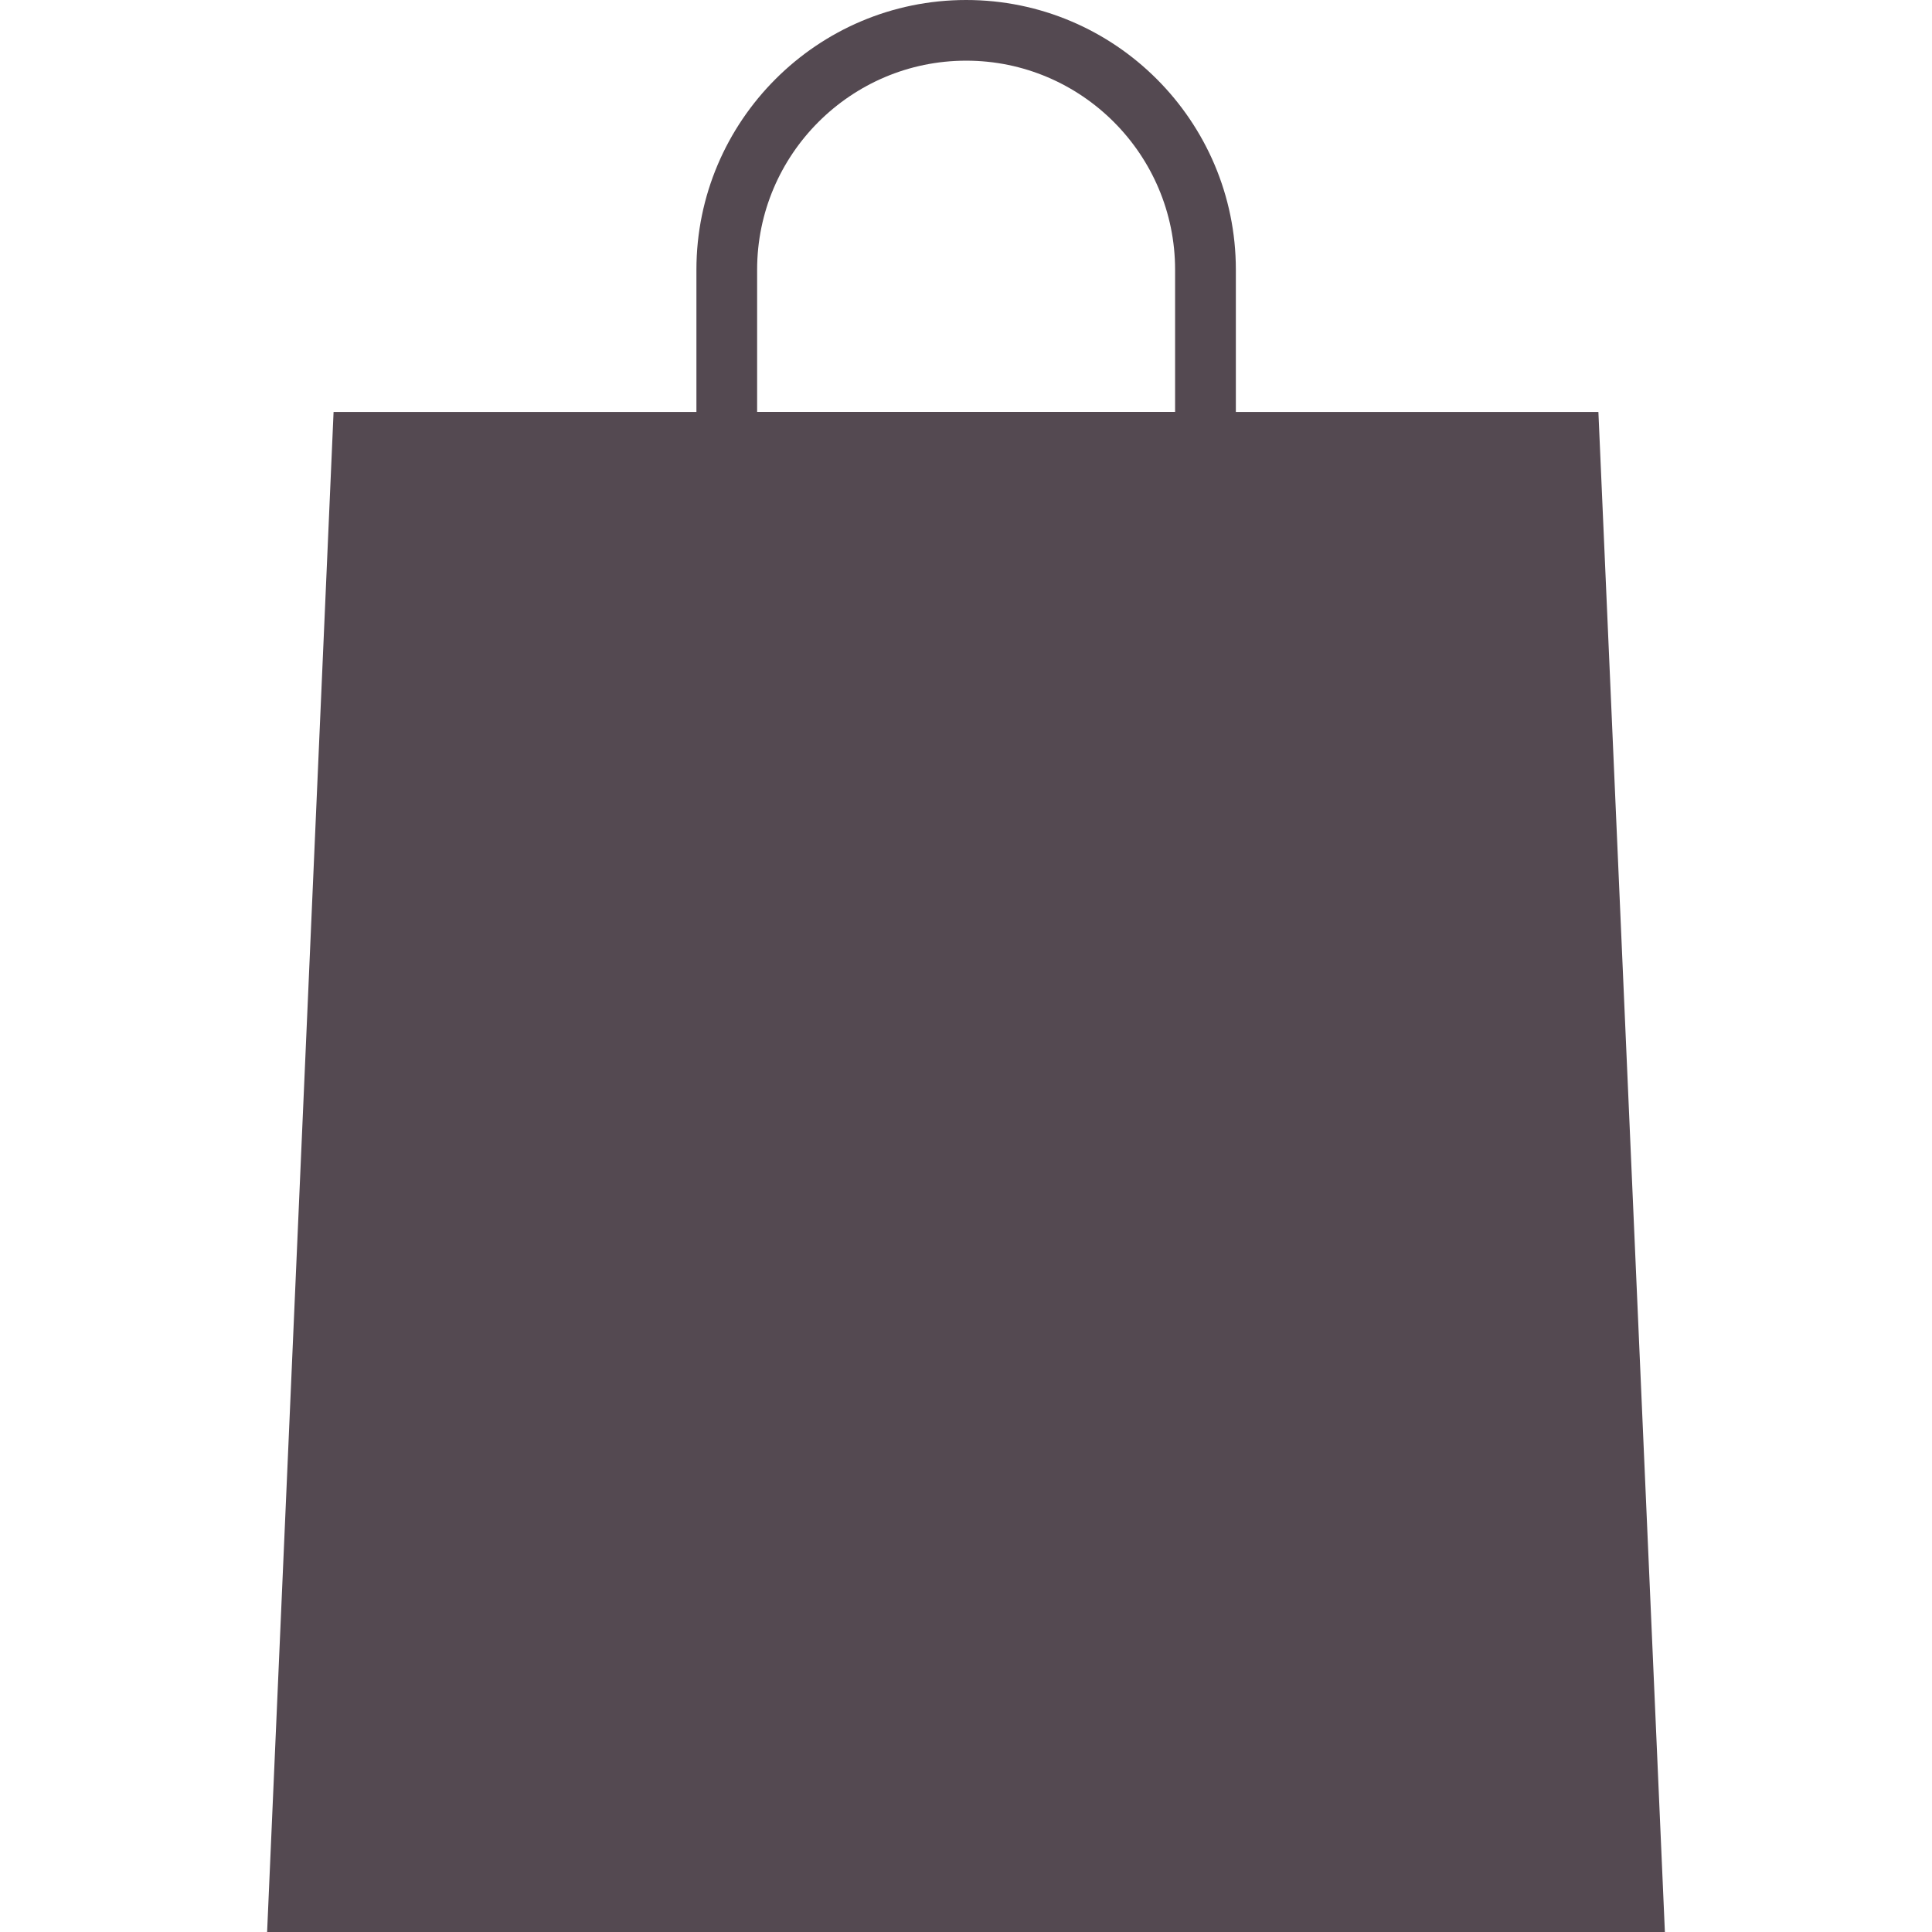
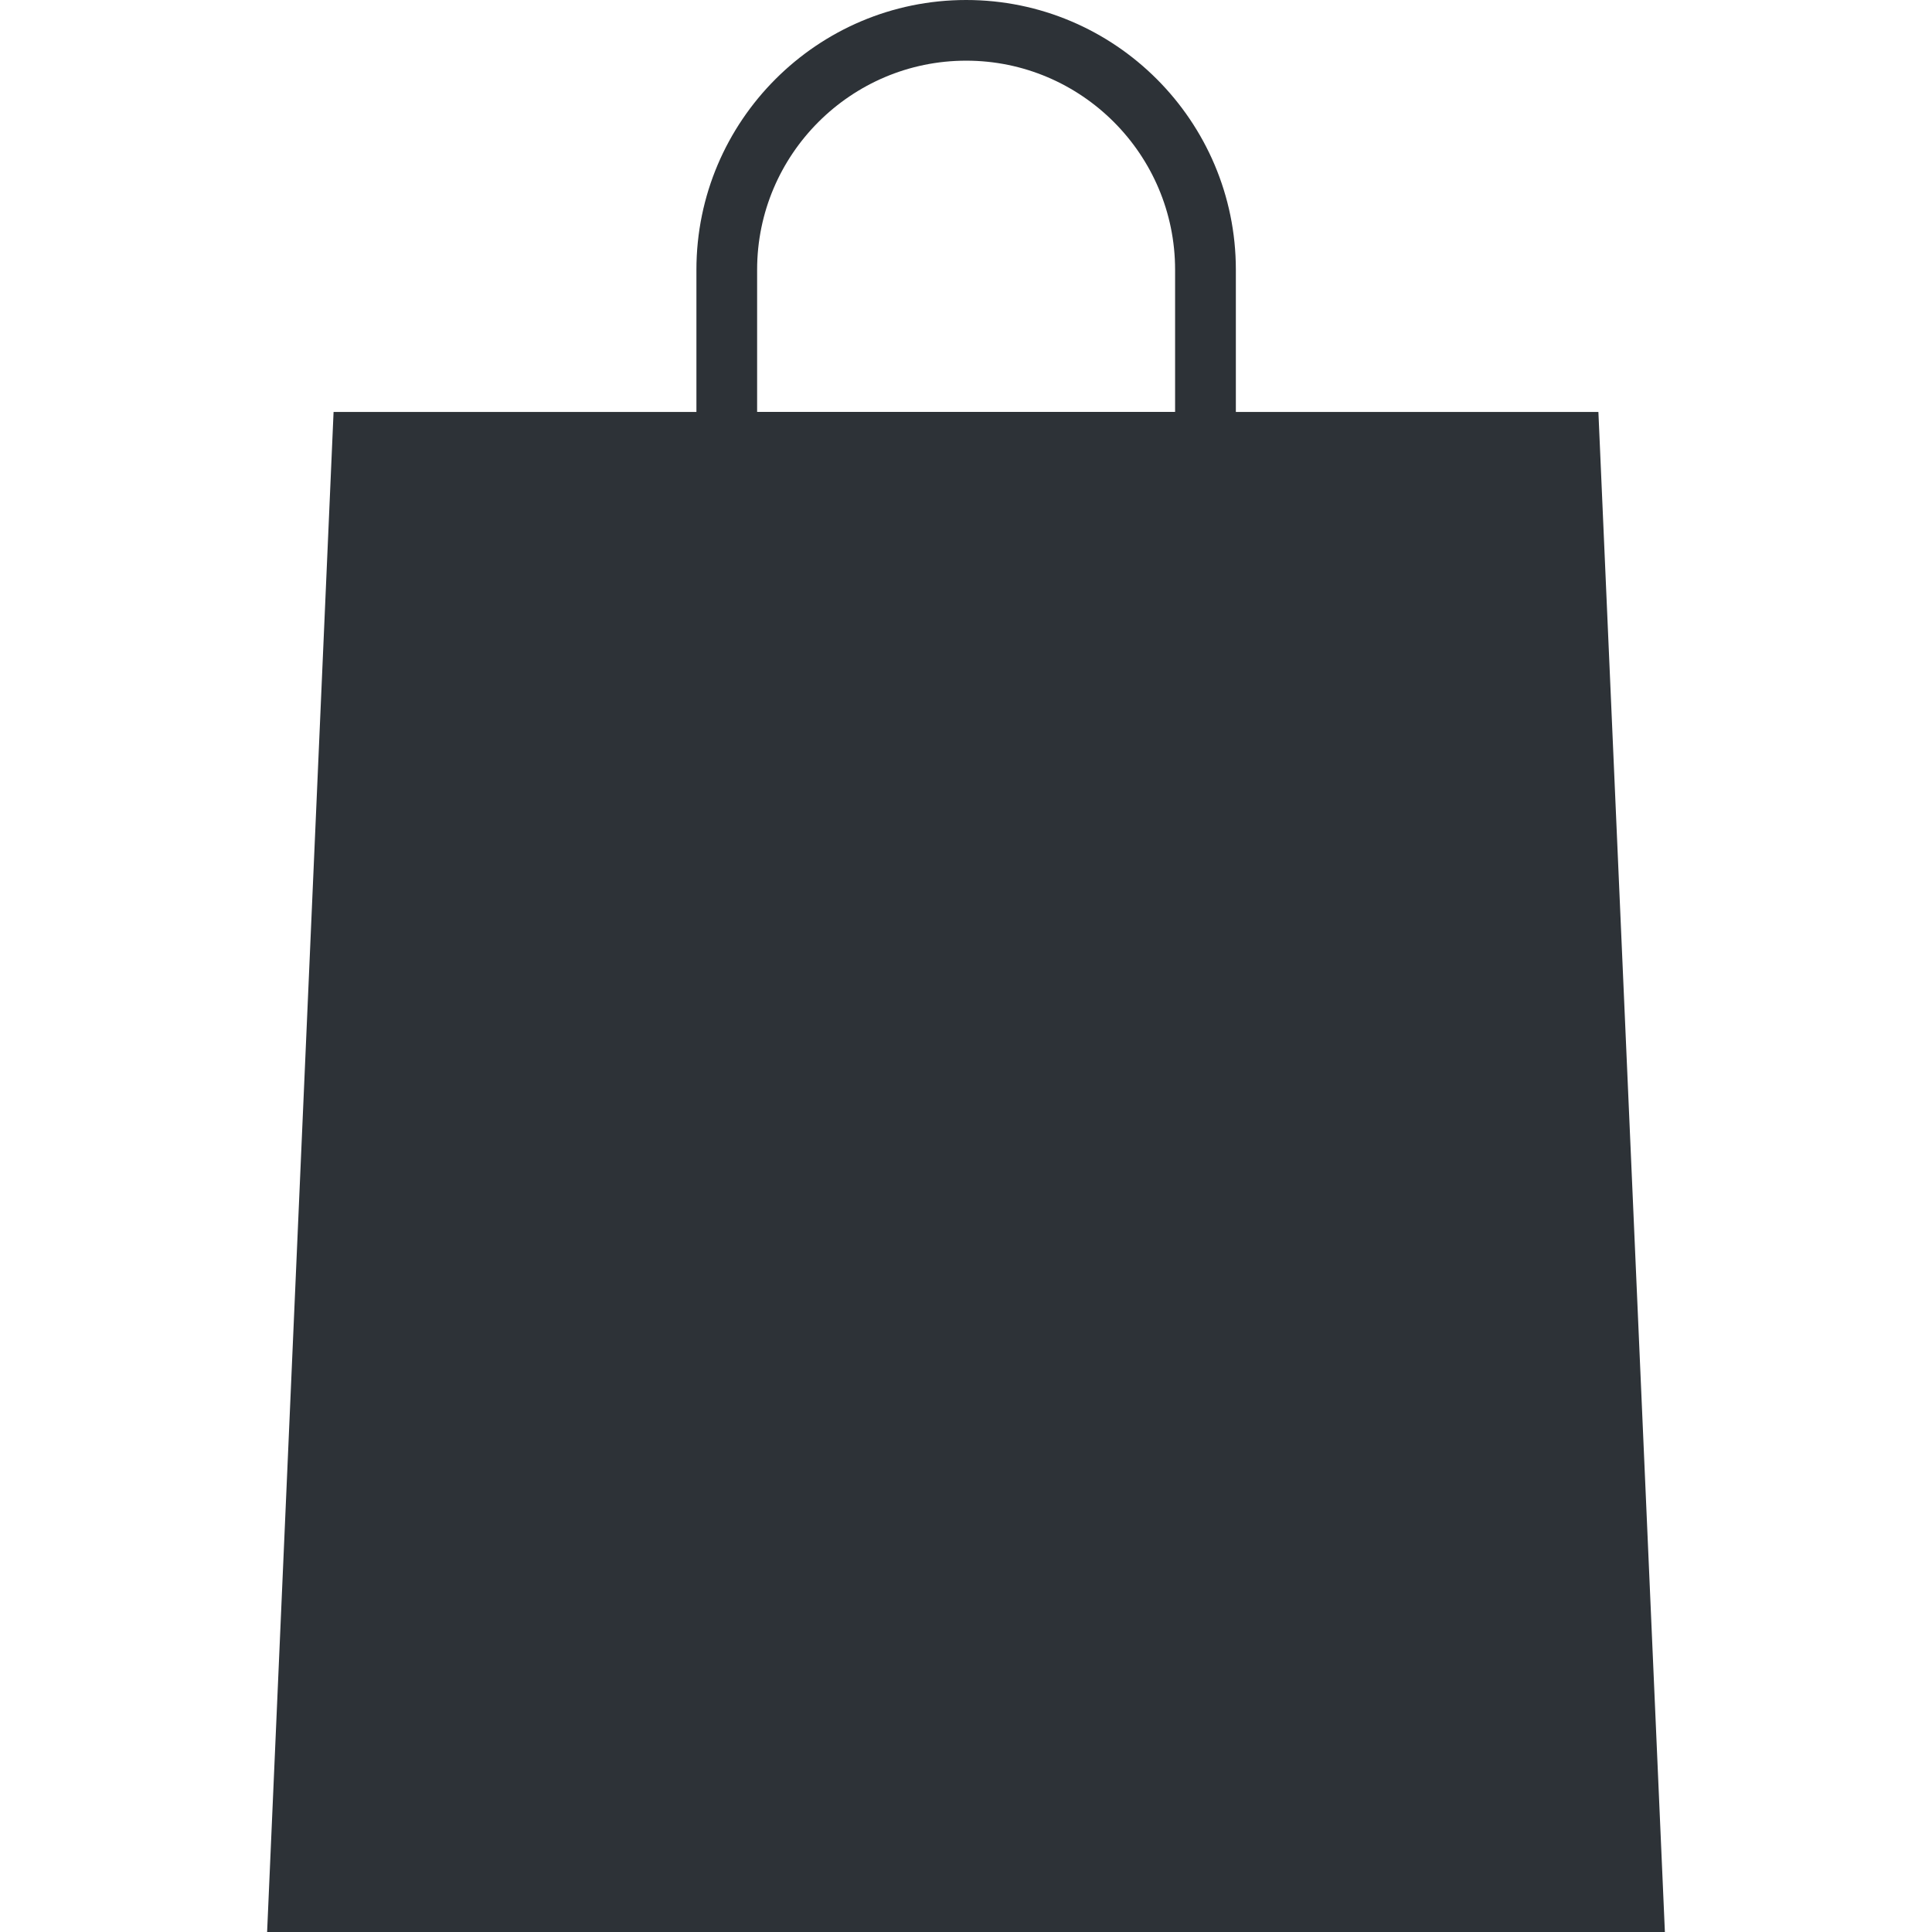
<svg xmlns="http://www.w3.org/2000/svg" viewBox="0 0 517.945 517.945">
-   <path d="M428.51 110.435h-97.193V72.312C331.317 32.441 298.892 0 259.013 0c-39.871 0-72.312 32.441-72.312 72.312v38.123H89.427l-17.818 407.51h374.727l-17.826-407.51zM202.975 72.304c0-30.889 25.158-56.038 56.047-56.038 30.88 0 56.006 25.158 56.006 56.038v38.123H202.975V72.304z" fill="#544951" />
+   <path d="M428.51 110.435h-97.193V72.312C331.317 32.441 298.892 0 259.013 0c-39.871 0-72.312 32.441-72.312 72.312v38.123H89.427l-17.818 407.51h374.727l-17.826-407.51zM202.975 72.304c0-30.889 25.158-56.038 56.047-56.038 30.88 0 56.006 25.158 56.006 56.038v38.123H202.975V72.304z" fill="#2d3237" />
</svg>
